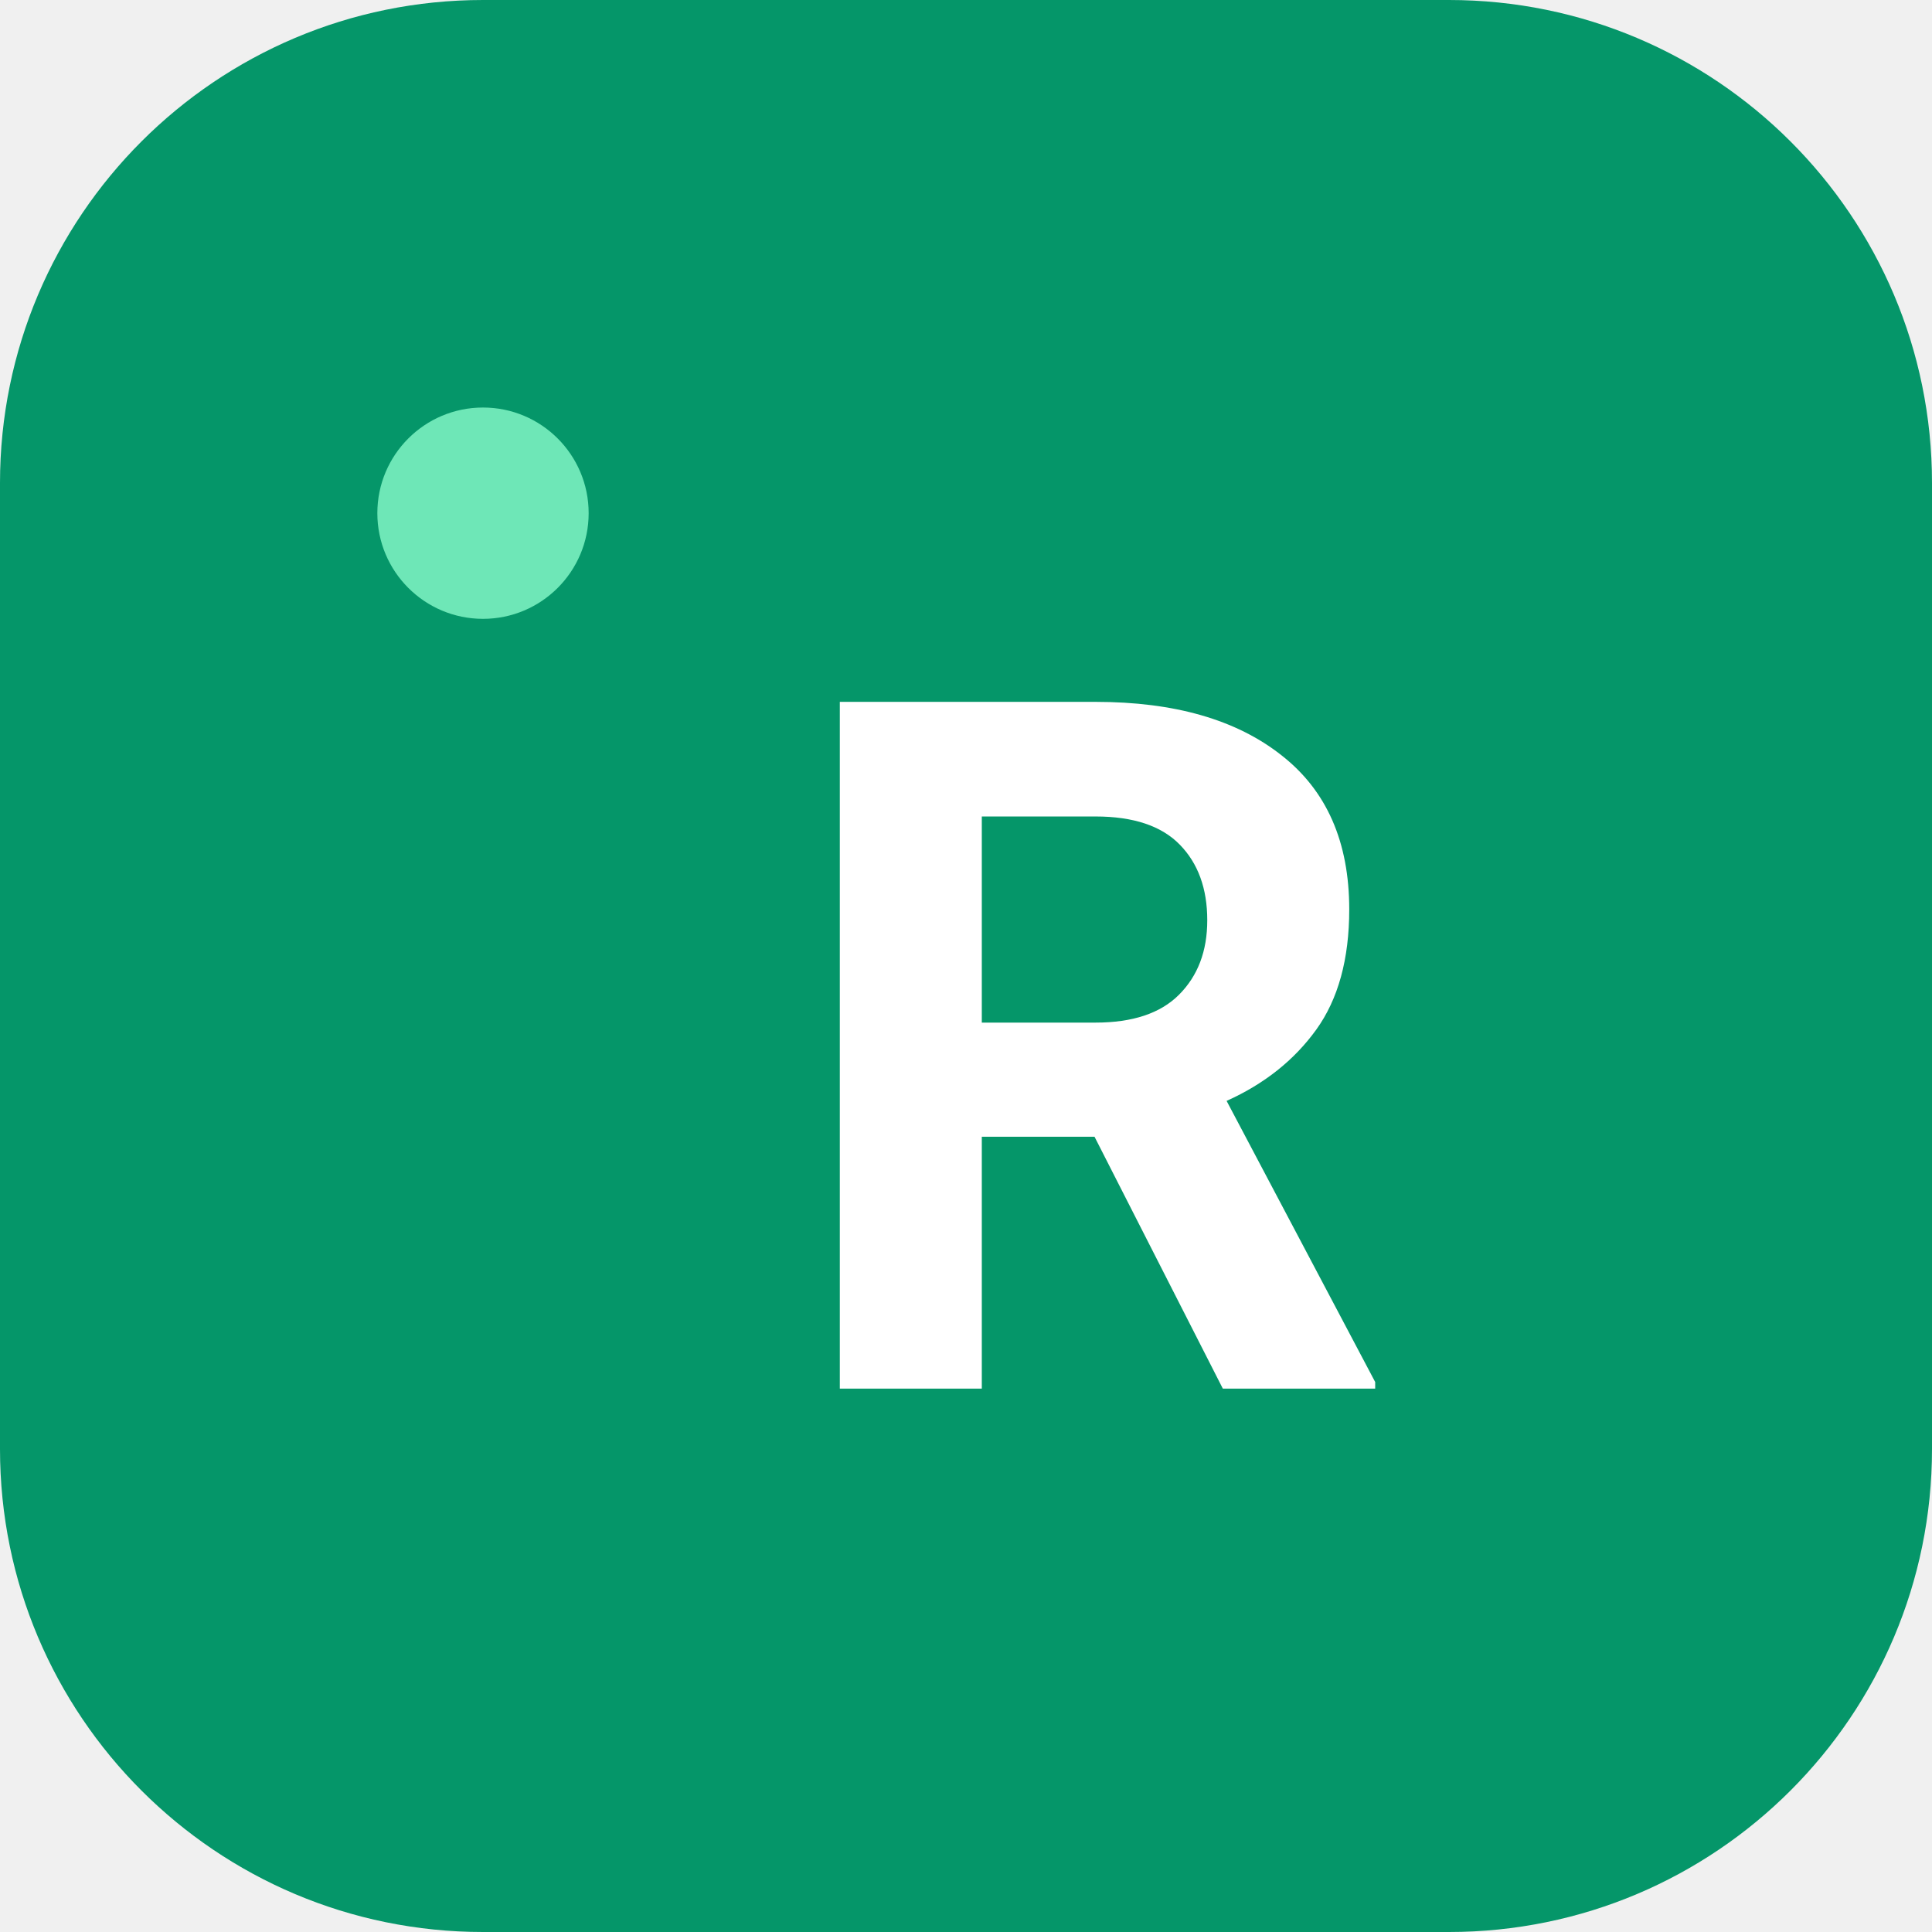
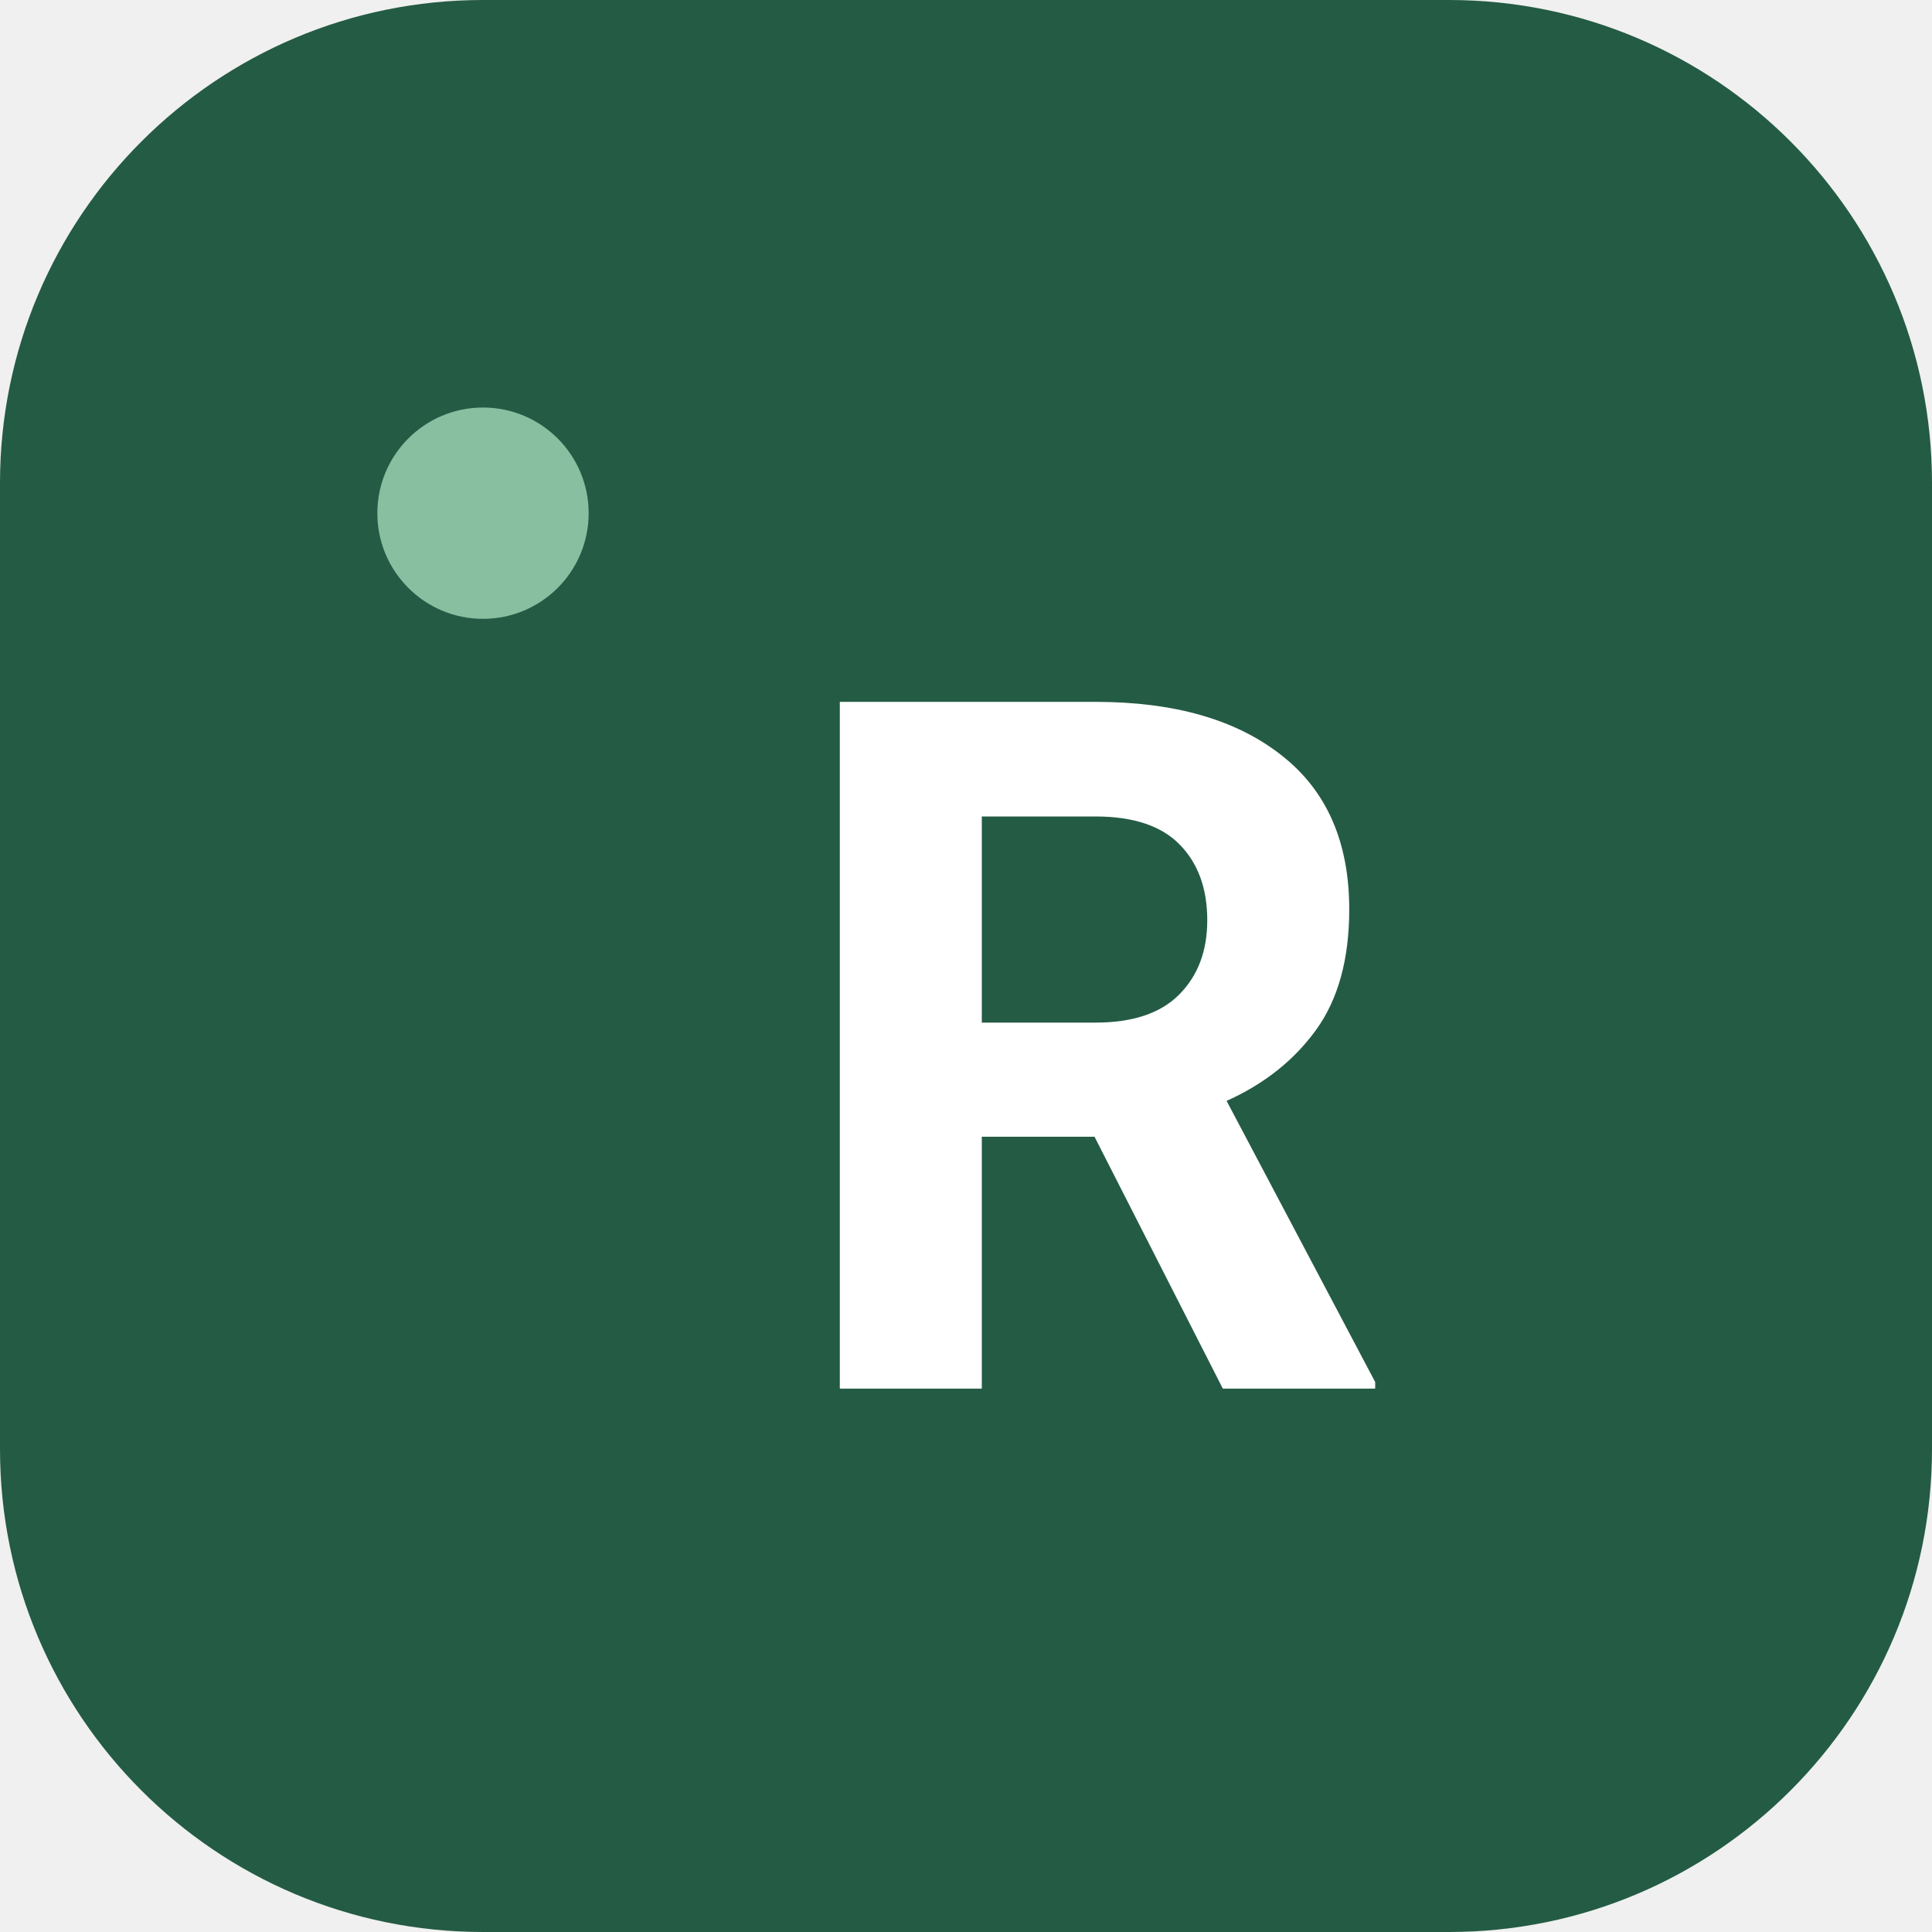
<svg xmlns="http://www.w3.org/2000/svg" viewBox="0 0 64 64" width="64" height="64" role="img" aria-label="RFO Store">
-   <rect width="64" height="64" rx="16" fill="#059669" />
-   <circle cx="16" cy="17" r="3.5" fill="#6ee7b7" />
+   <rect width="64" height="64" rx="16" fill="#245B45" />
+   <circle cx="16" cy="17" r="3.5" fill="#87BFA0" />
  <text x="36" y="46" font-family="ui-sans-serif, system-ui, -apple-system, 'Segoe UI', Roboto, sans-serif" font-size="32" font-weight="700" text-anchor="middle" fill="#ffffff">R</text>
</svg>
